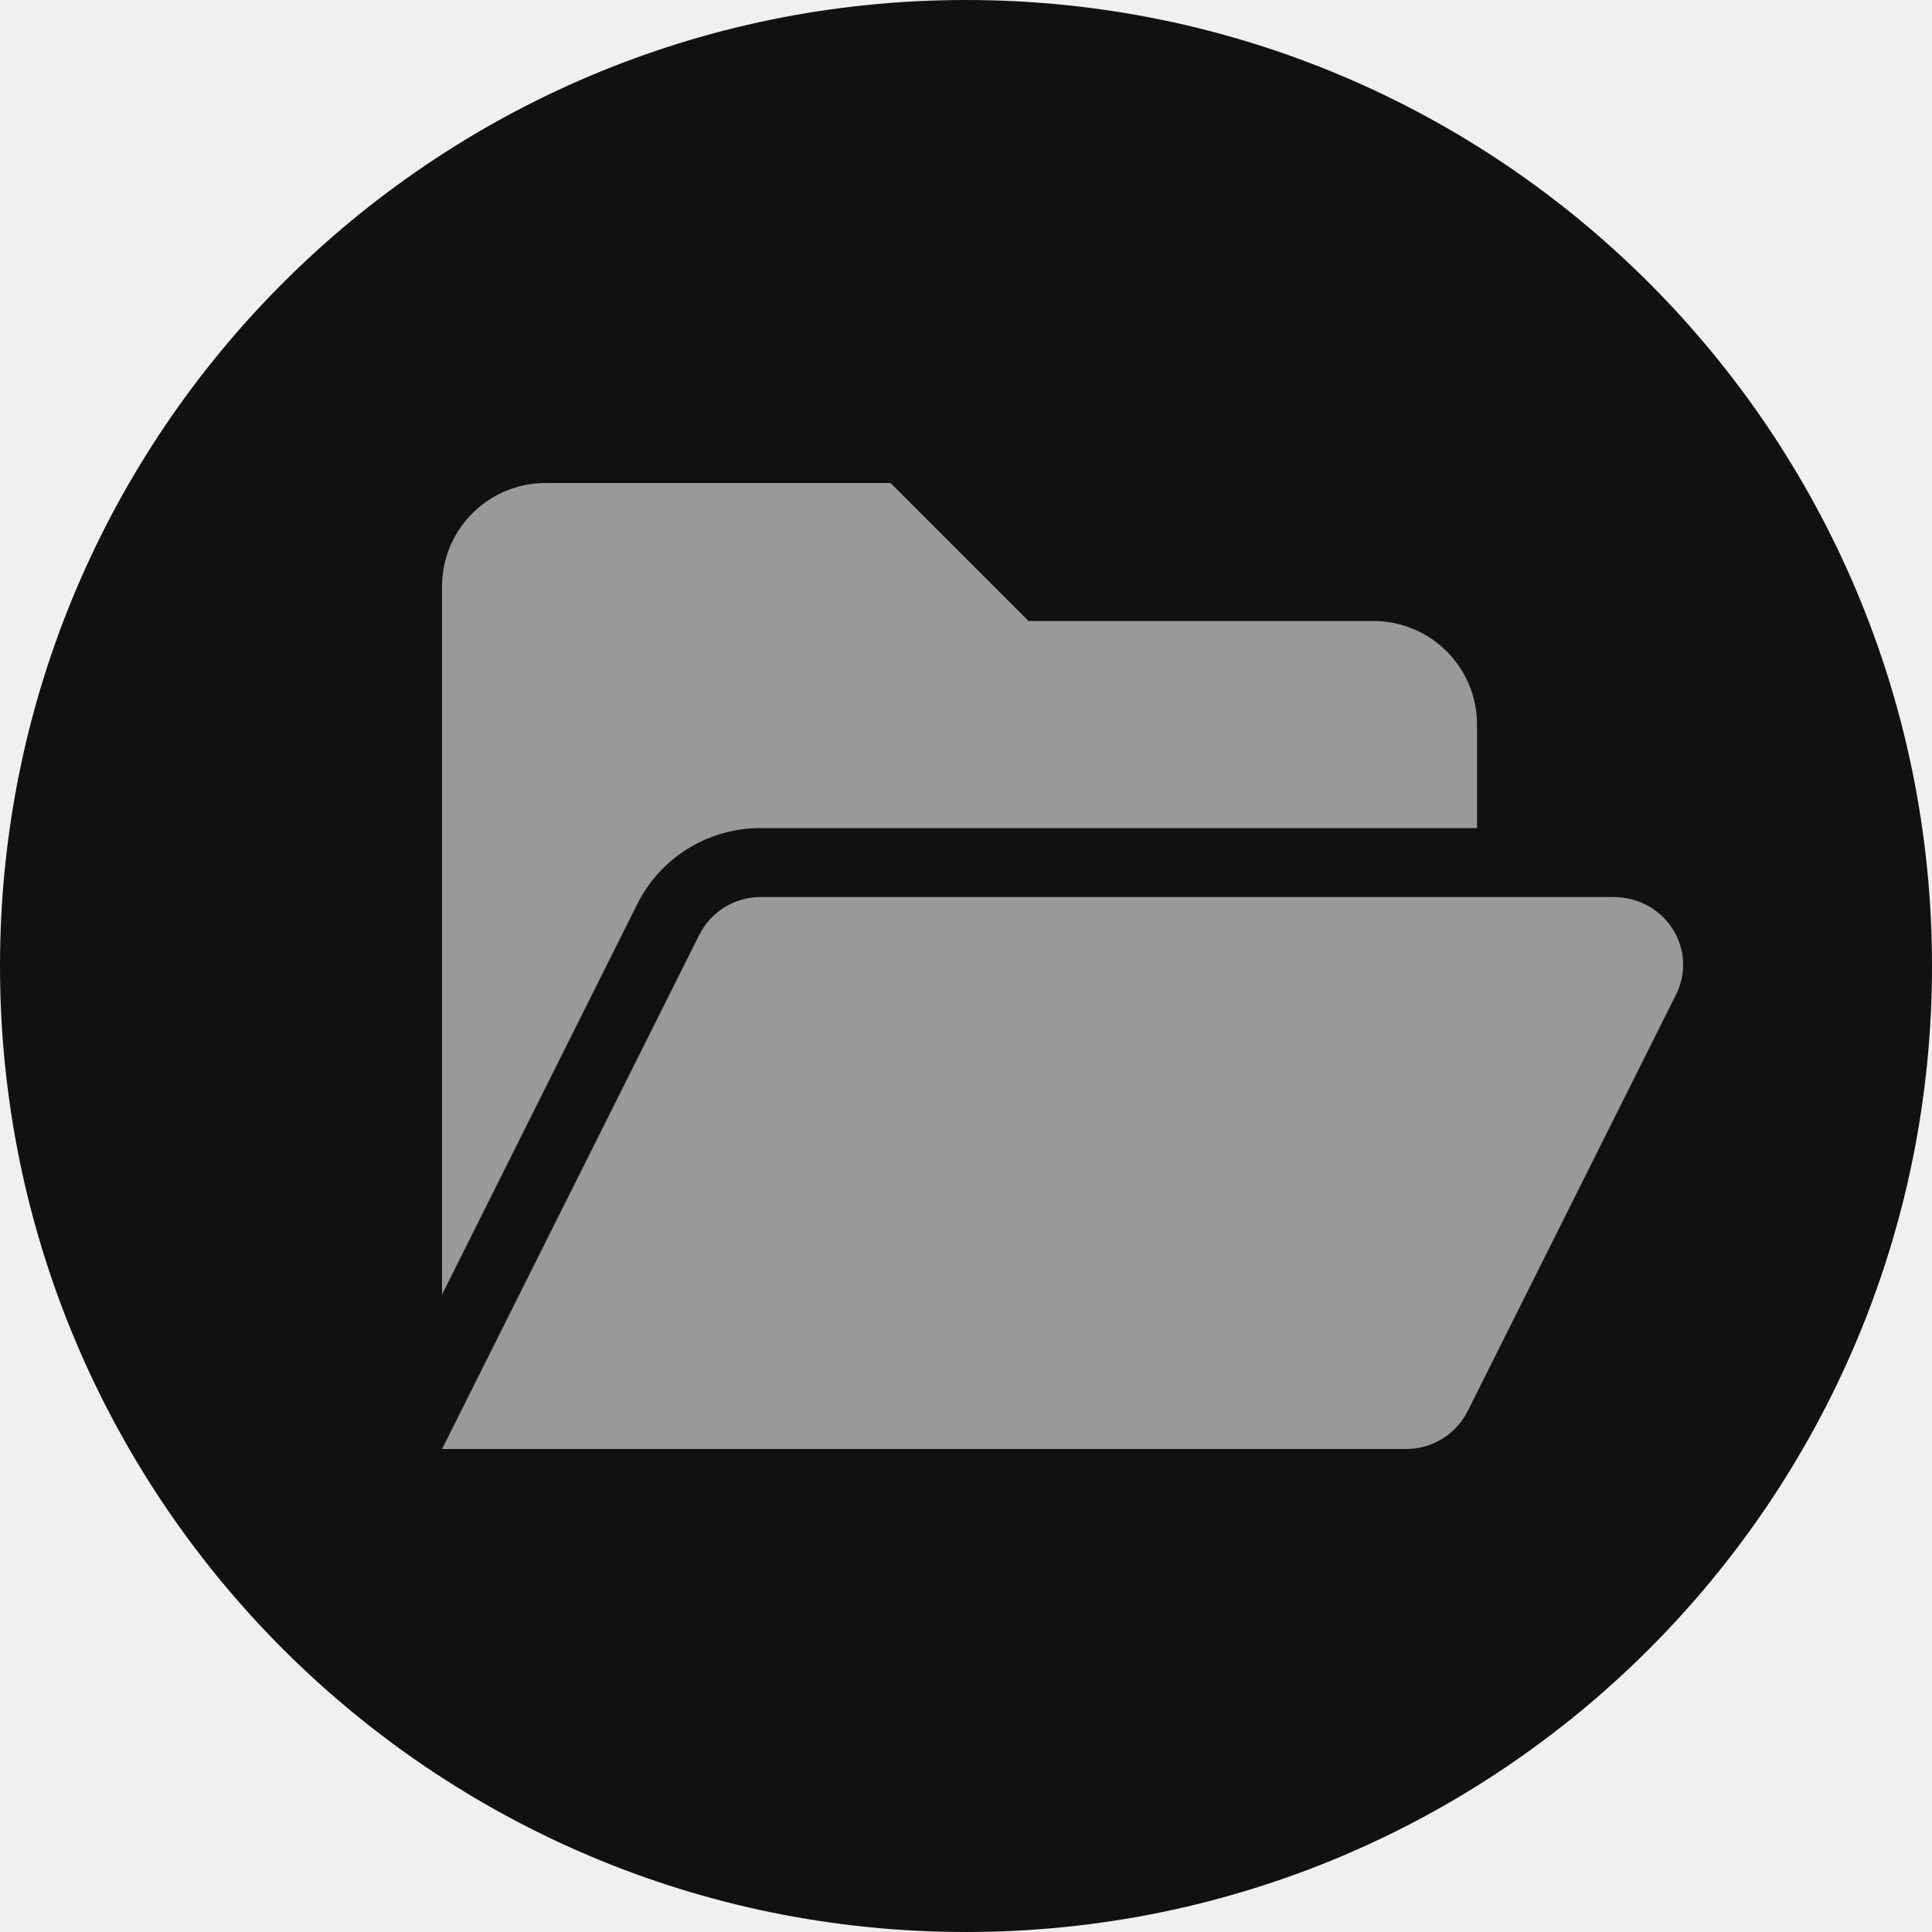
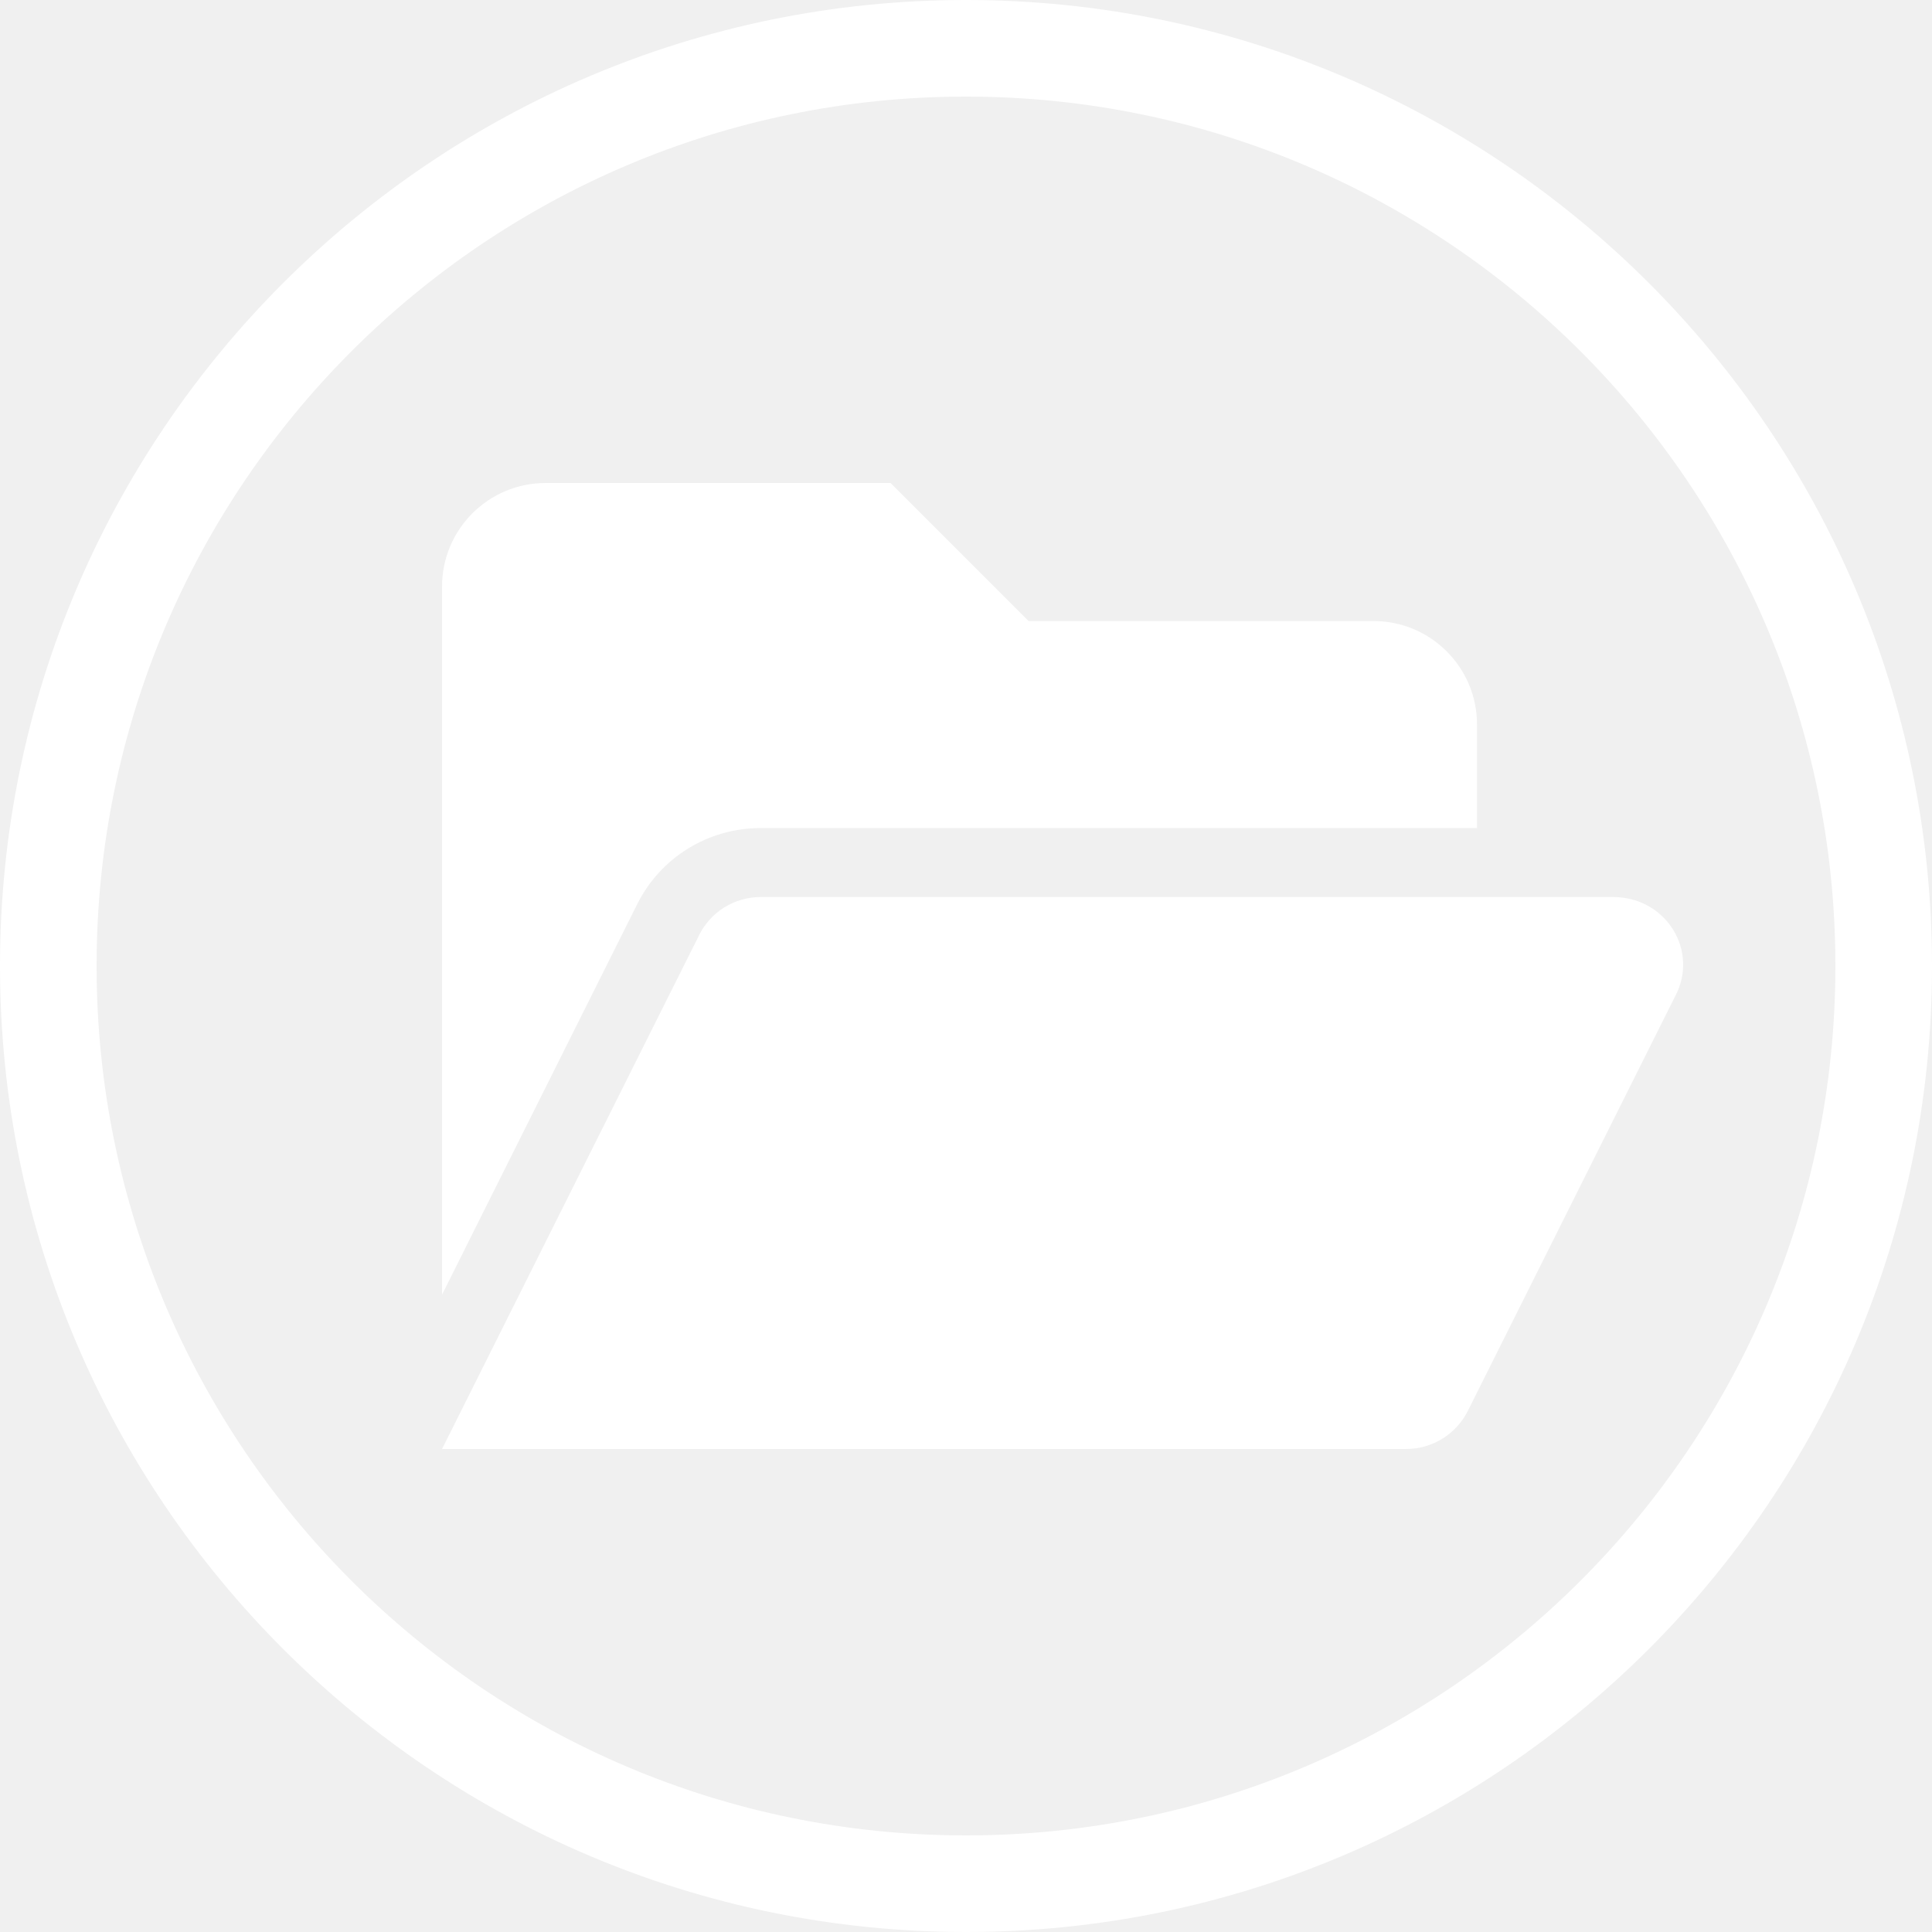
- <svg xmlns="http://www.w3.org/2000/svg" viewBox="0 0 20 20">
-   <circle vector-effect="non-scaling-stroke" cx="10" cy="10" r="10" fill="rgb(17,17,17)" />
-   <path d="M 7.875 8.572 L 15.29 8.572 L 15.29 7.5 C 15.29 6.909 14.81 6.429 14.219 6.429 L 10.648 6.429 L 9.219 5 L 5.648 5 C 5.056 5 4.576 5.48 4.576 6.072 L 4.576 13.402 L 6.597 9.359 C 6.839 8.875 7.331 8.572 7.875 8.572 Z M 16.699 9.286 L 7.875 9.286 C 7.605 9.286 7.357 9.438 7.237 9.681 L 4.576 15 L 14.556 15 C 14.827 15 15.074 14.847 15.195 14.605 L 17.338 10.32 C 17.594 9.844 17.248 9.286 16.699 9.286 Z" style="fill: rgb(153, 153, 153);" />
+ <svg xmlns="http://www.w3.org/2000/svg" width="100%" height="100%" viewBox="0 0 20 20" version="1.1" xml:space="preserve" style="fill-rule:evenodd;clip-rule:evenodd;stroke-linejoin:round;stroke-miterlimit:2;">
+   <rect id="Artboard1" x="0" y="0" width="20" height="20" style="fill:none;" />
+   <g id="Artboard11">
+     <path d="M10,0C15.519,0 20,4.481 20,10C20,15.519 15.519,20 10,20C4.481,20 0,15.519 0,10C0,4.481 4.481,0 10,0ZM10,1C5.033,1 1,5.033 1,10C1,14.967 5.033,19 10,19C14.967,19 19,14.967 19,10C19,5.033 14.967,1 10,1Z" style="fill:white;" />
+     <path d="M7.875,8.572L15.29,8.572L15.29,7.5C15.29,6.909 14.81,6.429 14.219,6.429L10.648,6.429L9.219,5L5.648,5C5.056,5 4.576,5.48 4.576,6.072L4.576,13.402L6.597,9.359C6.839,8.875 7.331,8.572 7.875,8.572ZM16.699,9.286L7.875,9.286C7.605,9.286 7.357,9.438 7.237,9.681L4.576,15L14.556,15C14.827,15 15.074,14.847 15.195,14.605L17.338,10.32C17.594,9.844 17.248,9.286 16.699,9.286Z" style="fill:white;fill-rule:nonzero;" />
+   </g>
</svg>
